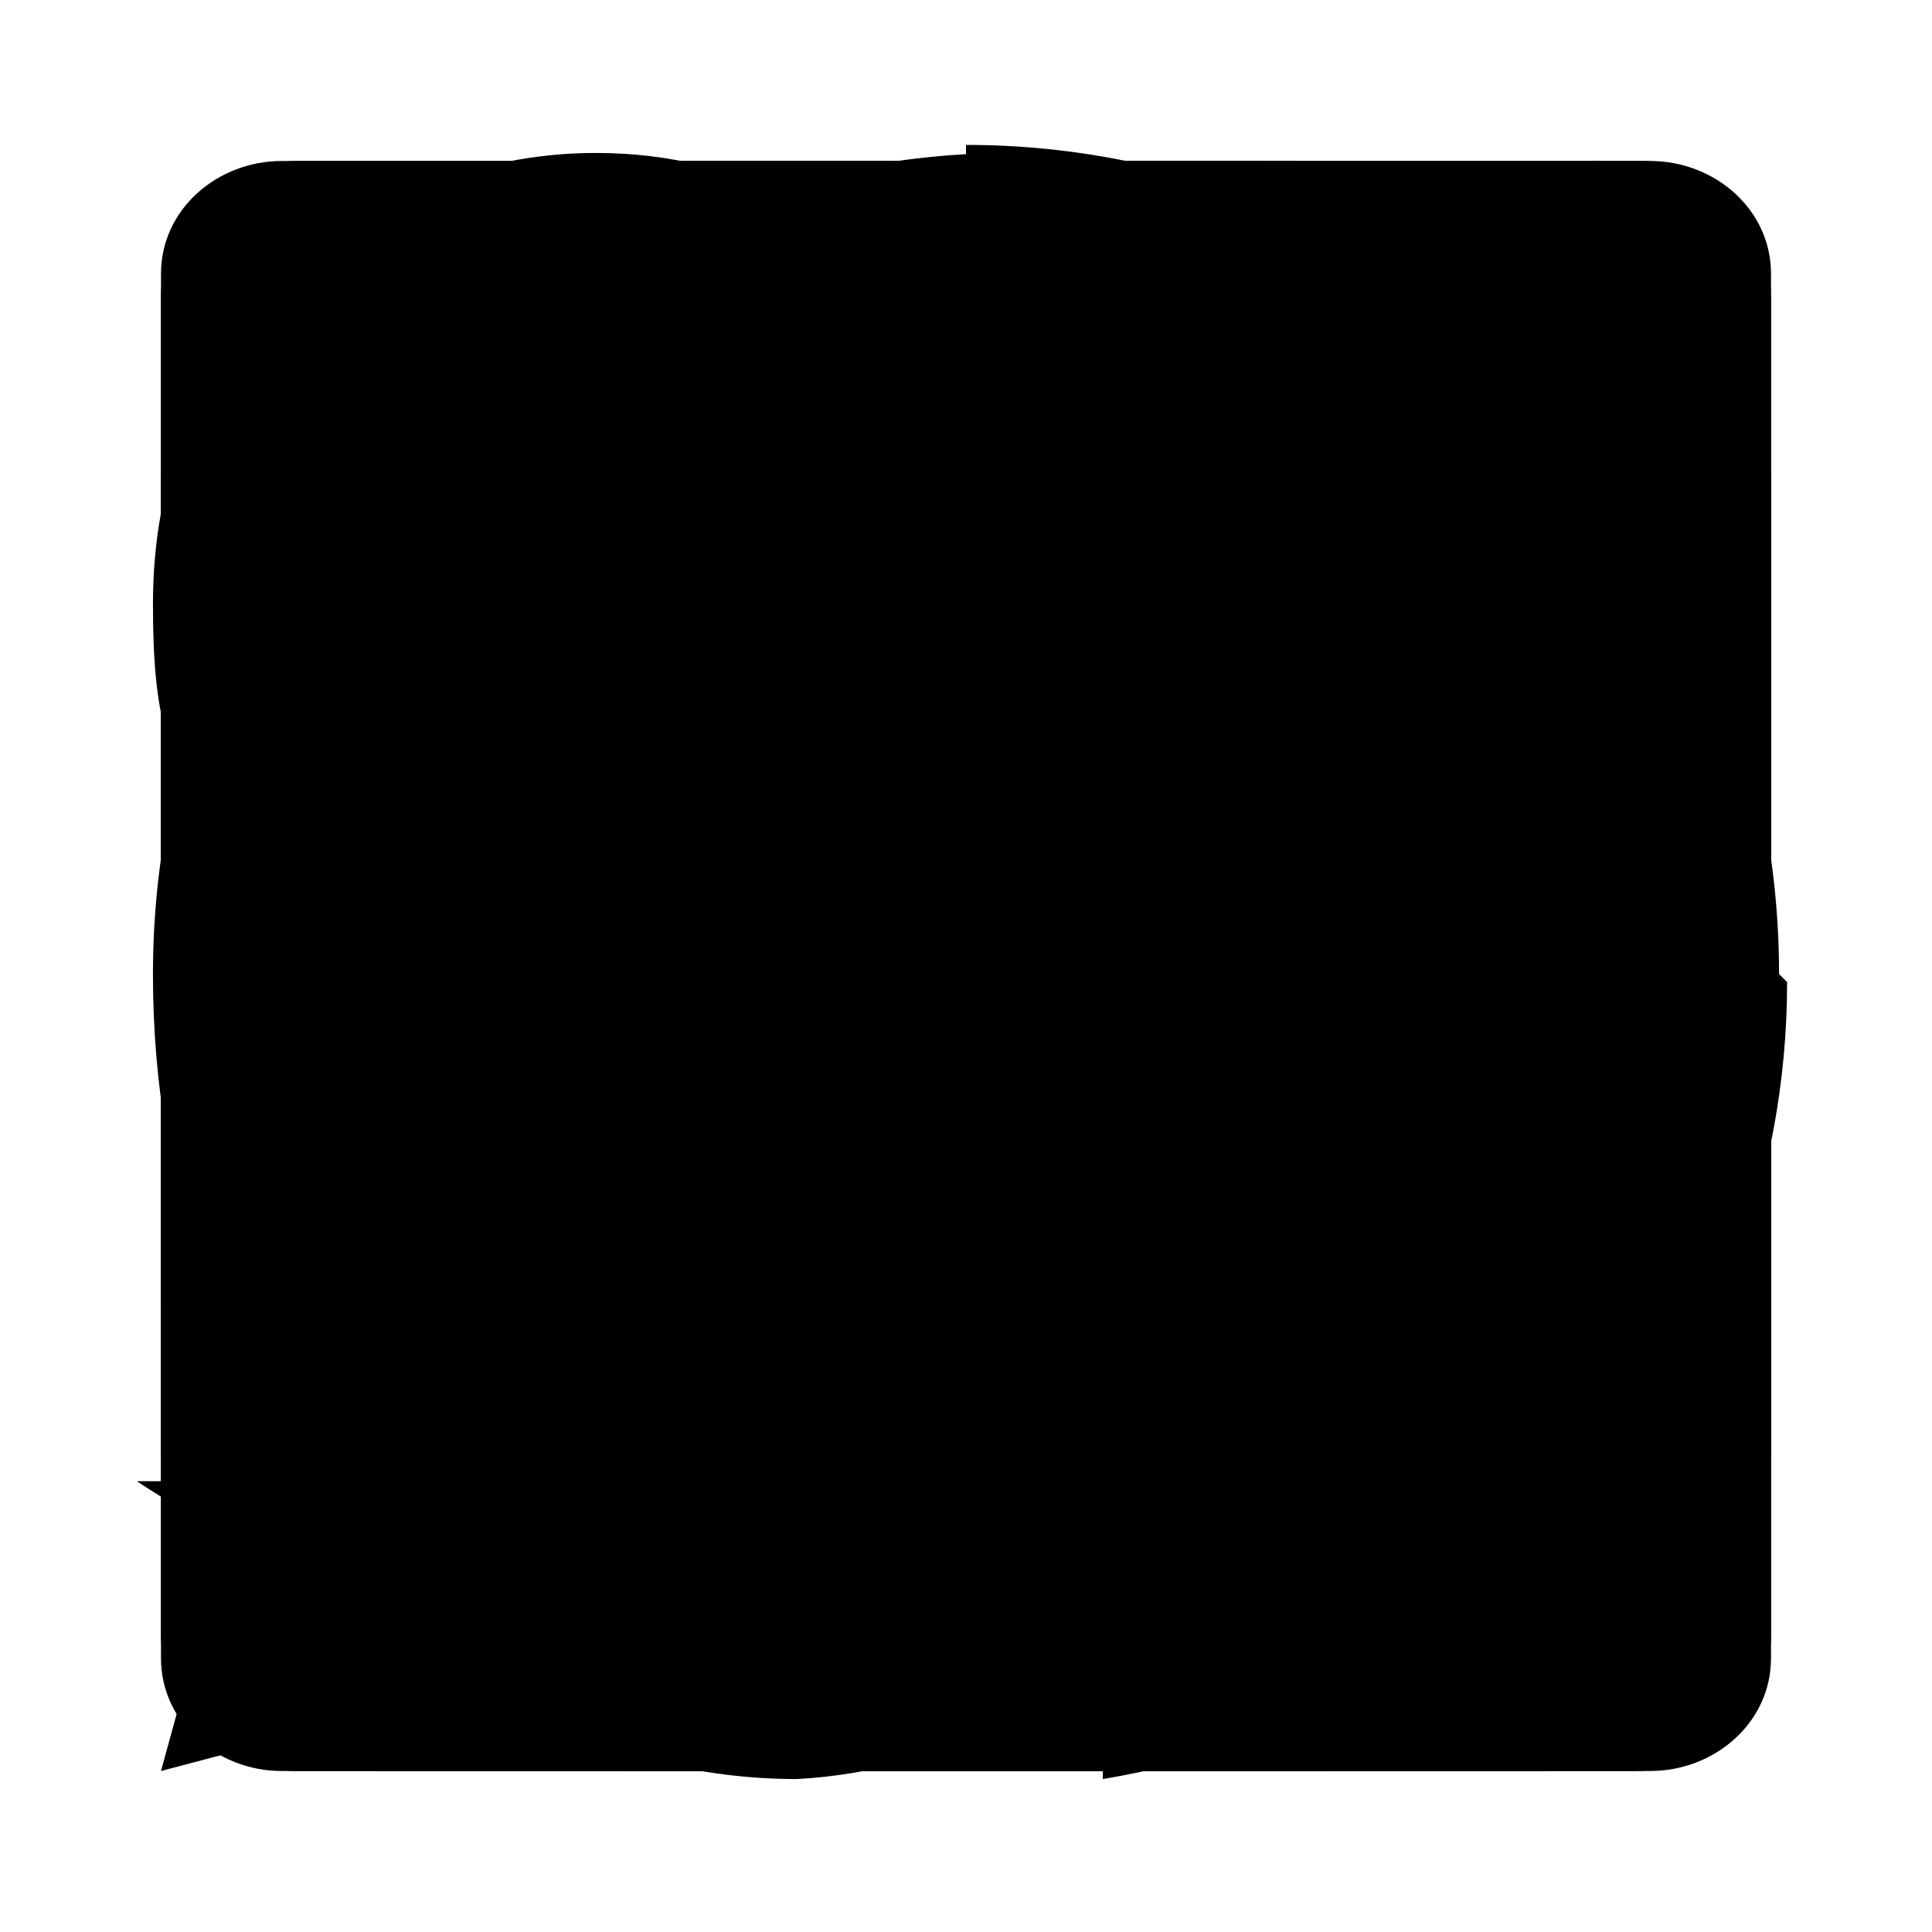
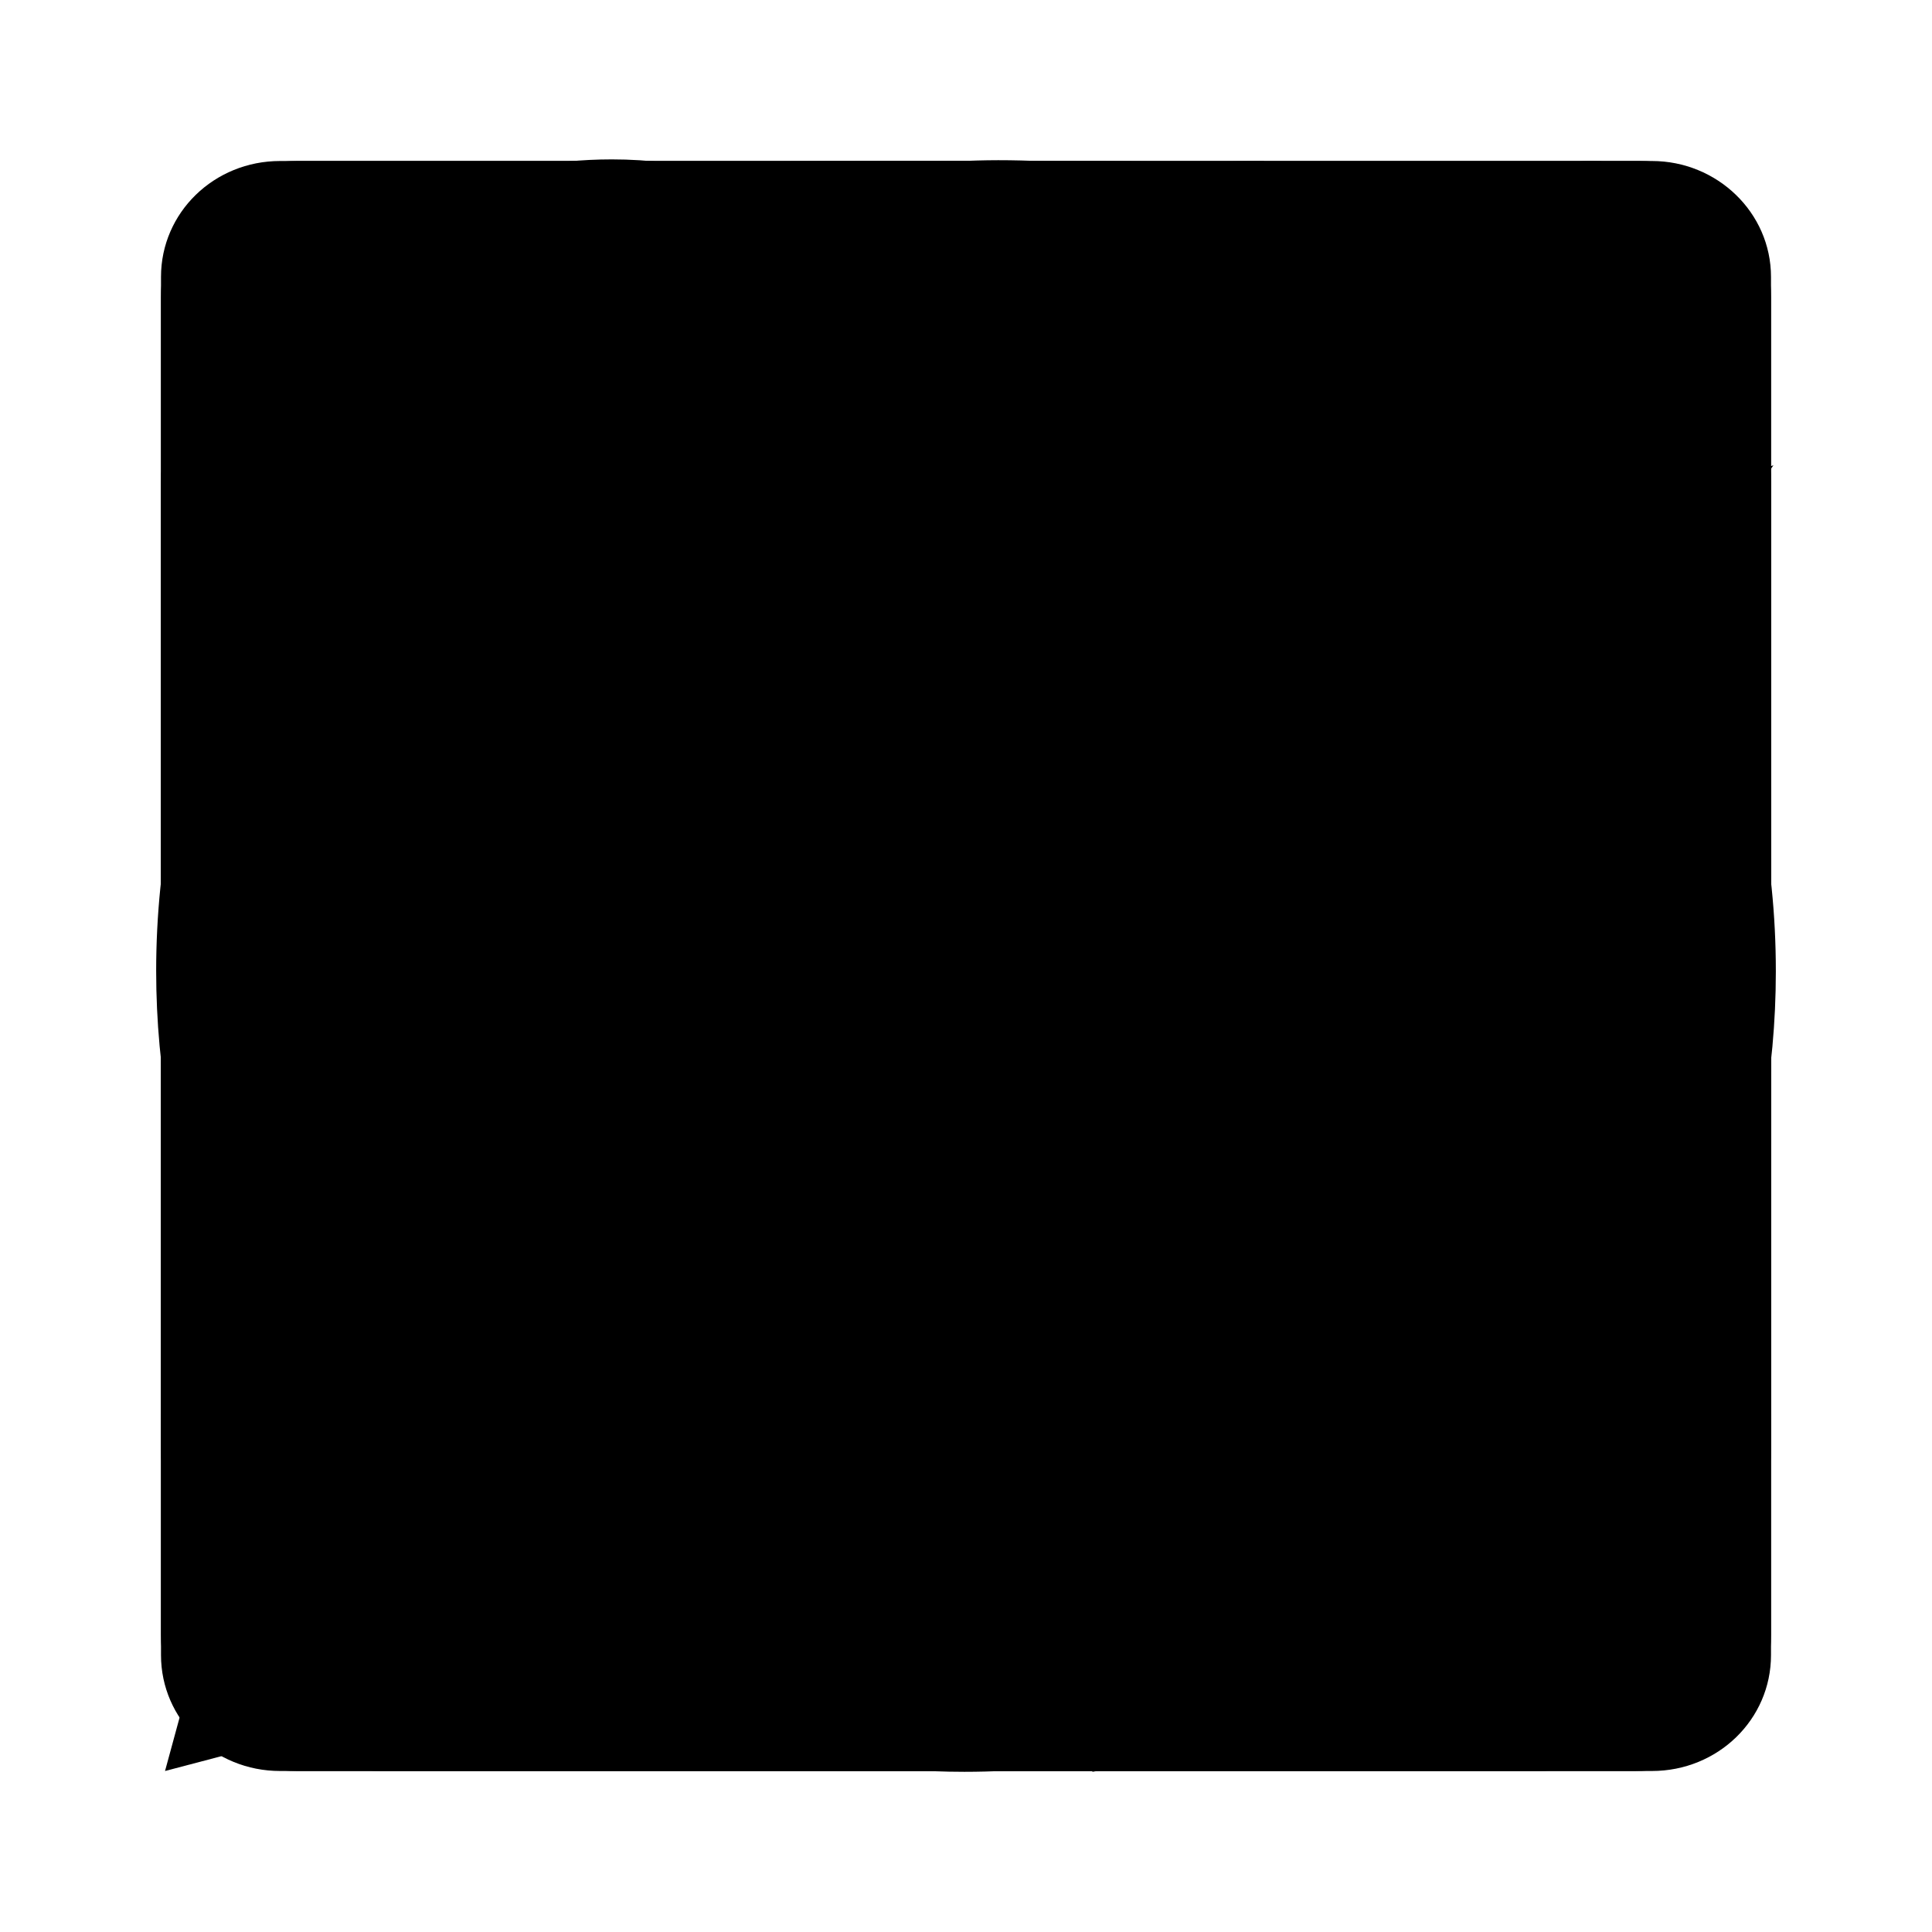
<svg xmlns="http://www.w3.org/2000/svg" id="logo" viewBox="0 0 24 24">
-   <path id="blogger" d="M20.3,22H3.7c-.9,0-1.7-.7-1.7-1.7V3.7c0-.9,.7-1.7,1.7-1.7H20.4c.9,0,1.6,.7,1.6,1.7V20.3c0,.9-.7,1.7-1.7,1.7ZM12,5.3h-2.5c-2.3,0-4.2,1.9-4.2,4.2v5c0,2.3,1.9,4.2,4.2,4.2h5c2.3,0,4.2-1.9,4.2-4.2v-3.3c0-.5-.4-.9-.9-.9h-.8c-.4,0-.8-.4-.8-.8,0-2.3-1.9-4.2-4.2-4.2h0Zm2.6,10h-5.1c-.4,0-.8-.4-.8-.8s.4-.8,.8-.8h5.1c.4,0,.8,.4,.8,.8s-.4,.8-.8,.8h0Zm-2.1-6.6c.4,0,.8,.4,.8,.8s-.4,.8-.8,.8h-3c-.4,0-.8-.4-.8-.8s.4-.8,.8-.8c0,0,3,0,3,0Z" />
-   <path id="email" d="M20,8l-8,5L4,8v-2l8,5,8-5m0-2H4c-1.1,0-2,.9-2,2v12c0,1.1,.9,2,2,2H20c1.1,0,2-.9,2-2V6c0-1.1-.9-2-2-2Z" />
-   <path id="facebook" d="M22.1,12.1c0-5.6-4.5-10.1-10.1-10.1S1.9,6.5,1.9,12.1s3.7,9.2,8.5,9.9v-7h-2.6v-2.9h2.6v-2.2c0-2.5,1.5-3.9,3.8-3.9s2.3,.2,2.3,.2v2.5h-1.3c-1.3,0-1.6,.8-1.6,1.6v1.9h2.8l-.4,2.9h-2.3v7c4.8-.8,8.5-4.9,8.5-9.9Z" />
-   <path id="linkedin" d="M19,19h-3v-4.6c0-1.1,0-2.5-1.5-2.5s-1.8,1.2-1.8,2.4v4.7h-3V9.5h2.8v1.3h0c.4-.7,1.4-1.5,2.8-1.5,3,0,3.6,2,3.6,4.5v5.2h0ZM6.4,8.2c-1,0-1.7-.8-1.7-1.7s.8-1.7,1.7-1.7,1.7,.8,1.7,1.7-.8,1.7-1.7,1.7Zm1.5,10.8h-3V9.5h3v9.5ZM20.5,2H3.5c-.8,0-1.5,.6-1.5,1.4V20.6c0,.8,.7,1.4,1.5,1.4H20.5c.8,0,1.5-.6,1.5-1.4V3.4c0-.8-.7-1.4-1.5-1.4h0Z" />
-   <path id="pinterest" d="M12,2C6.5,2,2,6.5,2,12s2.6,7.8,6.3,9.3c0-.8-.2-2,0-2.9,.2-.8,1.2-5,1.2-5,0,0-.3-.6-.3-1.5,0-1.4,.8-2.4,1.8-2.4s1.3,.6,1.3,1.4-.5,2.1-.8,3.3c-.2,1,.5,1.8,1.5,1.8,1.8,0,3.1-1.9,3.1-4.6s-1.7-4.1-4.2-4.1-4.5,2.1-4.5,4.3,.3,1.8,.7,2.3c0,0,0,.2,0,.3,0,.3-.2,1-.3,1.1,0,.2-.1,.2-.3,.1-1.2-.6-2-2.4-2-3.9,0-3.1,2.3-6,6.6-6s6.2,2.5,6.2,5.8-2.2,6.2-5.2,6.2-2-.5-2.3-1.1l-.6,2.4c-.2,.9-.8,2-1.2,2.6,.9,.3,1.9,.4,3,.4,5.5,0,10-4.5,10-10,0-5.5-4.5-10-10-10h0Z" />
-   <path id="reddit" d="M12,2C6.5,2,2,6.5,2,12s4.5,10,10,10,10-4.5,10-10S17.5,2,12,2Zm4.2,4c.6,0,1,.5,1,1,0,.6-.5,1-1.1,1-.5,0-1-.4-1-1l-2.2-.5-.7,3.1c1.5,0,2.9,.5,3.9,1.2,.3-.3,.6-.4,1-.4,.8,0,1.5,.7,1.5,1.5s-.4,1.1-.8,1.3c0,.1,0,.3,0,.4,0,2.2-2.6,4.1-5.8,4.1s-5.8-1.8-5.8-4.1,0-.3,0-.4c-.5-.2-.9-.8-.9-1.3,0-.8,.7-1.5,1.5-1.5s.7,.2,1,.4c1-.7,2.4-1.2,4-1.2l.7-3.5c0,0,0-.1,.1-.2,0,0,.1,0,.2,0l2.4,.5c.2-.4,.5-.6,.9-.6Zm-6.5,6c-.6,0-1,.5-1,1s.5,1,1,1,1-.5,1-1-.5-1-1-1h0Zm4.6,0c-.6,0-1,.5-1,1s.5,1,1,1,1-.5,1-1-.5-1-1-1Zm-4.6,3.3c0,0-.1,0-.2,0-.1,.1-.1,.3,0,.4,.7,.7,2.1,.8,2.5,.8s1.8,0,2.5-.8c.1-.1,.1-.3,0-.4-.1-.1-.3-.1-.4,0-.5,.4-1.4,.6-2.1,.6s-1.6-.2-2.1-.6c0,0-.1,0-.2,0h0Z" />
-   <path id="skype" d="M12.1,17.7c-3.4,0-4.9-1.6-4.9-2.9s.5-1.1,1.1-1.1c1.4,0,1.1,2.1,3.7,2.1s2.1-.7,2.1-1.5-.2-1-1.1-1.2l-3-.7c-2.4-.6-2.8-1.9-2.8-3.1,0-2.5,2.4-3.5,4.6-3.5s4.5,1.1,4.5,2.7-.6,1-1.2,1c-1.2,0-1-1.7-3.5-1.7s-1.9,.6-1.9,1.3,1,1,1.8,1.2l2.2,.5c2.4,.5,3,2,3,3.3,0,2.1-1.6,3.6-4.8,3.6m9.2-4.1h0c0,.1,0,0,0,0,0,0,0,0,0,0,.1-.6,.2-1.1,.2-1.7,0-1.3-.3-2.5-.7-3.7-.5-1.1-1.2-2.1-2-3-.9-.9-1.9-1.5-3-2-1.1-.5-2.3-.8-3.6-.8s-1.2,0-1.8,.2h0c0,0-.2,0-.2,0h0c-.8-.5-1.7-.7-2.6-.7-1.5,0-2.9,.6-3.9,1.6-1.1,1.1-1.6,2.5-1.6,4s.2,1.9,.7,2.7h0c0-.1,0,0,0,0h0c0,.4-.1,1-.1,1.5,0,1.3,.3,2.5,.7,3.7,.5,1.1,1.1,2.1,2,3,.9,.9,1.9,1.5,3,2,1.2,.5,2.4,.7,3.7,.7s1.1,0,1.6-.1h0c0,0,.2,0,.2,0h-.1c.8,.5,1.8,.8,2.7,.8,1.5,0,2.9-.6,3.9-1.6,1-1,1.6-2.5,1.6-4s-.2-1.9-.7-2.7" />
-   <path id="telegram" d="M12,2c-5.5,0-10,4.5-10,10,0,5.5,4.5,10,10,10s10-4.5,10-10S17.5,2,12,2c0,0,0,0,0,0Zm4.1,6c0,0,.3,0,.4,.1,0,0,.1,.2,.1,.3,0,0,0,.3,0,.4-.2,1.6-.8,5.4-1.1,7.2-.1,.7-.4,1-.7,1-.6,0-1-.4-1.6-.8-.9-.6-1.4-.9-2.2-1.5-1-.6-.3-1,.2-1.6,.1-.2,2.7-2.5,2.8-2.7,0,0,0-.1,0-.2s-.1,0-.2,0c0,0-1.5,.9-4.2,2.8-.4,.3-.8,.4-1.1,.4-.4,0-1-.2-1.6-.4-.6-.2-1.1-.3-1.1-.7,0-.2,.3-.4,.7-.6,2.9-1.3,4.9-2.1,5.8-2.5,2.8-1.2,3.4-1.4,3.7-1.4Z" />
-   <path id="twitter" d="M22,5.8c-.7,.3-1.5,.6-2.4,.7,.8-.5,1.5-1.3,1.8-2.3-.8,.5-1.7,.8-2.6,1-.8-.8-1.8-1.3-3-1.3-2.2,0-4.1,1.8-4.1,4.1s0,.6,.1,.9c-3.4-.2-6.4-1.8-8.5-4.3-.4,.6-.6,1.3-.6,2.1,0,1.4,.7,2.7,1.8,3.4-.7,0-1.3-.2-1.9-.5h0c0,2,1.4,3.7,3.3,4.1-.3,0-.7,.1-1.1,.1s-.5,0-.8,0c.5,1.6,2,2.8,3.8,2.8-1.4,1.1-3.2,1.8-5.1,1.8s-.7,0-1,0c1.8,1.2,4,1.8,6.3,1.8,7.5,0,11.7-6.3,11.7-11.7s0-.4,0-.5c.8-.6,1.5-1.3,2-2.1Z" />
-   <path id="whatsapp" d="M12,2C6.6,2,2.1,6.4,2.1,11.9s.5,3.4,1.3,5l-1.4,5.1,5.3-1.4c1.4,.8,3.1,1.2,4.7,1.2,5.5,0,9.9-4.5,9.9-9.9s-1-5.1-2.9-7c-1.9-1.9-4.4-2.9-7-2.9m0,1.7c2.2,0,4.3,.9,5.8,2.4,1.5,1.6,2.4,3.6,2.4,5.8,0,4.5-3.7,8.2-8.2,8.2s-2.9-.4-4.2-1.1l-.3-.2-3.1,.8,.8-3-.2-.3c-.8-1.3-1.3-2.8-1.3-4.4,0-4.5,3.7-8.2,8.3-8.2m-3.5,3.7c-.2,0-.4,0-.7,.3-.2,.2-.9,.9-.9,2.1s.9,2.4,1,2.6c.1,.2,1.8,2.7,4.2,3.7,.6,.3,1.1,.4,1.4,.5,.6,.2,1.1,.2,1.6,0,.5,0,1.5-.6,1.7-1.2,.2-.6,.2-1.1,.2-1.2,0-.1-.2-.2-.5-.3-.2-.1-1.5-.7-1.7-.8-.2,0-.4-.1-.6,.1-.2,.2-.6,.8-.8,1-.1,.2-.3,.2-.5,0s-1.1-.4-2-1.2c-.7-.7-1.2-1.5-1.4-1.7-.1-.2,0-.4,.1-.5,.1-.1,.3-.3,.4-.4,.1-.1,.2-.2,.2-.4,0-.2,0-.3,0-.4,0-.1-.6-1.3-.8-1.8-.2-.5-.4-.4-.6-.4-.1,0-.3,0-.5,0Z" />
-   <path id="android" d="M16.6,14.8c-.5,0-.8-.4-.8-.8s.4-.8,.8-.8h0c.5,0,.8,.4,.8,.8s-.4,.8-.8,.8m-9.2,0c-.5,0-.8-.4-.8-.8s.4-.8,.8-.8h0c.5,0,.8,.4,.8,.8s-.4,.8-.8,.8m9.5-5l1.7-2.9c0-.2,0-.4-.1-.5-.2,0-.4,0-.5,.1l-1.7,2.9c-1.3-.6-2.8-.9-4.3-.9-1.5,0-3,.3-4.3,.9l-1.7-2.9c0-.2-.3-.2-.5-.1-.2,0-.2,.3-.1,.5l1.7,2.9c-2.8,1.6-4.8,4.4-5.1,7.9H22c-.3-3.4-2.2-6.3-5.1-7.9h0Z" />
-   <path id="youtube" d="M21.6,7.2c-.2-.9-.9-1.5-1.8-1.8-1.6-.4-7.8-.4-7.8-.4,0,0-6.3,0-7.8,.4-.9,.2-1.5,.9-1.8,1.8-.4,1.6-.4,4.8-.4,4.8,0,0,0,3.3,.4,4.8,.2,.9,.9,1.5,1.8,1.8,1.6,.4,7.8,.4,7.8,.4,0,0,6.3,0,7.8-.4,.9-.2,1.5-.9,1.8-1.8,.4-1.6,.4-4.8,.4-4.8,0,0,0-3.3-.4-4.8Zm-11.6,7.8v-5.9l5.2,3-5.2,3Z" />
-   <path id="tiktok" d="M12.4,2c1.1,0,2.2,0,3.3,0,0,1.3,.5,2.6,1.5,3.5,.9,.9,2.2,1.3,3.5,1.5v3.4c-1.2,0-2.4-.3-3.5-.8-.5-.2-.9-.5-1.3-.8,0,2.4,0,4.9,0,7.3,0,1.2-.4,2.3-1.1,3.3-1.1,1.6-3,2.6-4.9,2.7-1.2,0-2.4-.3-3.4-.9-1.7-1-2.9-2.8-3-4.8,0-.4,0-.8,0-1.2,.1-1.6,.9-3.1,2.1-4.1,1.4-1.2,3.3-1.8,5.1-1.4,0,1.2,0,2.5,0,3.7-.8-.3-1.8-.2-2.5,.3-.5,.3-.9,.9-1.1,1.5-.2,.4-.1,.9-.1,1.3,.2,1.4,1.5,2.5,2.9,2.4,.9,0,1.8-.5,2.3-1.3,.2-.3,.3-.6,.3-.9,0-1.5,0-3,0-4.5,0-3.4,0-6.7,0-10.1Z" />
-   <path id="github" d="M12,2.2C6.5,2.2,2,6.7,2,12.2s2.9,8.2,6.8,9.5c.5,0,.7-.2,.7-.5s0-.9,0-1.7c-2.8,.6-3.4-1.3-3.4-1.3-.5-1.2-1.1-1.5-1.1-1.5-.9-.6,0-.6,0-.6,1,0,1.5,1,1.5,1,.9,1.5,2.3,1.1,2.9,.8,0-.6,.3-1.1,.6-1.3-2.2-.2-4.6-1.1-4.6-4.9s.4-2,1-2.7c-.1-.3-.4-1.3,0-2.6,0,0,.8-.3,2.7,1,.8-.2,1.7-.3,2.5-.3,.8,0,1.7,.1,2.5,.3,1.9-1.3,2.7-1,2.7-1,.5,1.4,.2,2.4,.1,2.6,.6,.7,1,1.6,1,2.7,0,3.8-2.3,4.7-4.6,4.9,.4,.3,.7,.9,.7,1.8,0,1.3,0,2.4,0,2.7s.2,.6,.7,.5c4-1.3,6.9-5.1,6.9-9.5S17.5,2.2,12,2.2" />
-   <path id="gumroad" d="M15.2,14.6c.5,0,.8,.4,.8,.8,0,.5-.4,.8-.8,.8,0,0,0,0,0,0-.5,0-.8-.4-.8-.8s.4-.8,.8-.8h0ZM19.8,2.9c.5,0,.8,.4,.8,.8s-.4,.8-.8,.8c-.5,0-.8-.4-.8-.8,0-.5,.4-.8,.8-.8h0Zm-15,1.7h13.4c.3,.6,.9,1,1.6,1,1,0,1.8-.8,1.8-1.8,0-1-.8-1.8-1.8-1.8-.7,0-1.4,.5-1.6,1.1H4.8c-1.3,0-2.3,1-2.3,2.2v14.3c0,1.3,1.1,2.4,2.3,2.4h14.3c1.3,0,2.3-1.1,2.3-2.4V11.2c0-1.3-1-2.3-2.3-2.3H10.6c-1.3,0-2.4,1.1-2.4,2.3v2.7c0,1.2,1.1,2.2,2.4,2.2h3c.3,.7,.9,1.1,1.6,1.1,1,0,1.8-.8,1.8-1.8s-.8-1.8-1.8-1.8c-.7,0-1.3,.4-1.6,1h-3c-.4,0-.9-.3-.9-.8v-2.7c0-.4,.4-.8,.9-.8h8.5c.4,0,.8,.4,.8,.8v8.5c0,.5-.4,.9-.8,.9H4.8c-.4,0-.8-.4-.8-.9V5.3c0-.4,.4-.8,.8-.8" />
-   <path id="instagram" d="M12,2c-2.7,0-3.1,0-4.1,0-1.1,0-1.8,.2-2.4,.5-.7,.3-1.2,.6-1.8,1.2-.6,.6-.9,1.1-1.2,1.8-.2,.6-.4,1.4-.5,2.4,0,1.1,0,1.4,0,4.1s0,3.1,0,4.1c0,1.1,.2,1.8,.5,2.4,.3,.7,.6,1.2,1.2,1.8,.6,.6,1.1,.9,1.8,1.2,.6,.2,1.4,.4,2.4,.5,1.1,0,1.4,0,4.1,0s3.1,0,4.1,0c1.1,0,1.8-.2,2.4-.5,.7-.3,1.2-.6,1.8-1.2,.6-.6,.9-1.1,1.2-1.8,.2-.6,.4-1.4,.5-2.4,0-1.1,0-1.4,0-4.1s0-3.1,0-4.1c0-1.1-.2-1.8-.5-2.4-.3-.7-.6-1.2-1.2-1.8-.6-.6-1.1-.9-1.8-1.2-.6-.2-1.4-.4-2.4-.5-1.1,0-1.4,0-4.1,0Zm0,1.8c2.7,0,3,0,4,0,1,0,1.5,.2,1.9,.3,.5,.2,.8,.4,1.2,.7,.3,.4,.6,.7,.7,1.2,.1,.4,.3,.9,.3,1.9,0,1.1,0,1.4,0,4s0,3,0,4c0,1-.2,1.5-.4,1.9-.2,.5-.4,.8-.7,1.2-.3,.3-.7,.6-1.1,.7-.4,.1-.9,.3-1.9,.3-1.1,0-1.4,0-4,0s-3,0-4,0c-1,0-1.5-.2-1.9-.4-.5-.2-.8-.4-1.1-.7-.4-.3-.6-.7-.7-1.1-.1-.4-.3-.9-.4-1.9,0-1.1,0-1.4,0-4s0-3,0-4.1c0-1,.2-1.5,.4-1.9,.2-.5,.4-.8,.8-1.2s.7-.6,1.1-.7c.4-.1,.9-.3,1.9-.4,1.1,0,1.4,0,4,0,0,0,0,0,0,0Zm0,3.1c-2.8,0-5.1,2.3-5.1,5.1s2.3,5.1,5.1,5.1,5.1-2.3,5.1-5.1-2.3-5.1-5.1-5.1Zm0,8.5c-1.8,0-3.3-1.5-3.3-3.3s1.5-3.3,3.3-3.3,3.3,1.5,3.3,3.3-1.5,3.3-3.3,3.3Zm6.5-8.7c0,.7-.5,1.2-1.2,1.2s-1.2-.5-1.2-1.2,.5-1.2,1.2-1.2c.7,0,1.2,.5,1.2,1.2Z" />
-   <path id="google" d="M12.4,11.1v2.7h6.5c-.2,1.5-.7,2.7-1.5,3.4-1,1-2.4,2-5,2-4,0-7.2-3.2-7.2-7.3s3.1-7.3,7.2-7.3,3.8,.9,4.9,2l1.9-1.9c-1.6-1.6-3.8-2.8-6.8-2.8C6.9,2,2.3,6.5,2.3,12s4.6,10,10.1,10,5.2-1,7-2.8c1.8-1.8,2.4-4.3,2.4-6.4s0-1.2-.1-1.7H12.4Z" />
+   <path id="blogger" d="M20.31,22H3.69c-.94,0-1.69-.75-1.69-1.69V3.69c0-.94,.75-1.69,1.69-1.69H20.37c.88,0,1.63,.75,1.63,1.69V20.31c0,.94-.75,1.69-1.69,1.69ZM12,5.31h-2.5c-2.31,0-4.19,1.88-4.19,4.19v5c0,2.31,1.88,4.19,4.19,4.19h5c2.31,0,4.19-1.88,4.19-4.19v-3.31c0-.5-.38-.88-.87-.88h-.81c-.44,0-.81-.37-.81-.81,0-2.31-1.88-4.19-4.19-4.19h0Zm2.56,10h-5.06c-.44,0-.81-.37-.81-.81s.37-.81,.81-.81h5.06c.44,0,.81,.37,.81,.81s-.37,.81-.81,.81h0Zm-2.13-6.63c.44,0,.81,.37,.81,.81s-.37,.81-.81,.81h-3c-.44,0-.81-.37-.81-.81s.37-.81,.81-.81c0,0,3,0,3,0Z" />
+   <path id="email" d="M20,8l-8,5L4,8v-2l8,5,8-5m0-2H4c-1.11,0-2,.89-2,2v12c0,1.1,.9,2,2,2H20c1.1,0,2-.9,2-2V6c0-1.11-.9-2-2-2Z" />
+   <path id="facebook" d="M22.06,12.06c0-5.56-4.5-10.06-10.06-10.06S1.94,6.5,1.94,12.06c0,5.02,3.68,9.18,8.49,9.94v-7.03h-2.55v-2.91h2.55v-2.22c0-2.52,1.5-3.91,3.8-3.91,1.1,0,2.25,.2,2.25,.2v2.48h-1.27c-1.25,0-1.64,.78-1.64,1.57v1.89h2.79l-.45,2.91h-2.34v7.03c4.81-.76,8.49-4.92,8.49-9.94Z" />
+   <path id="linkedin" d="M19.04,19.04h-2.96v-4.64c0-1.11-.02-2.53-1.54-2.53s-1.78,1.2-1.78,2.45v4.72h-2.96V9.5h2.84v1.3h.04c.4-.75,1.36-1.54,2.81-1.54,3,0,3.56,1.97,3.56,4.55v5.24h0ZM6.45,8.19c-.95,0-1.72-.77-1.72-1.72s.77-1.72,1.72-1.72,1.72,.77,1.72,1.72-.77,1.72-1.72,1.72Zm1.49,10.85h-2.97V9.5h2.97v9.54ZM20.52,2H3.48c-.82,0-1.48,.64-1.48,1.44V20.56c0,.8,.66,1.44,1.48,1.44H20.52c.82,0,1.48-.64,1.48-1.44V3.44c0-.8-.67-1.44-1.48-1.44h0Z" />
+   <path id="pinterest" d="M12.01,2C6.5,2,2.02,6.47,2.02,11.99c0,4.23,2.63,7.85,6.35,9.3-.09-.79-.17-2,.03-2.87,.18-.78,1.17-4.96,1.17-4.96,0,0-.3-.6-.3-1.48,0-1.39,.81-2.43,1.81-2.43,.85,0,1.26,.64,1.26,1.41,0,.86-.54,2.14-.83,3.33-.24,.99,.5,1.8,1.48,1.8,1.77,0,3.14-1.87,3.14-4.57,0-2.38-1.72-4.06-4.17-4.06-2.84,0-4.51,2.13-4.51,4.33,0,.86,.33,1.79,.74,2.28,.08,.1,.09,.19,.07,.29-.08,.31-.24,1-.28,1.14-.04,.19-.14,.23-.33,.14-1.25-.57-2.03-2.4-2.03-3.87,0-3.15,2.29-6.04,6.6-6.04,3.46,0,6.16,2.47,6.16,5.77s-2.17,6.22-5.19,6.22c-1.01,0-1.96-.52-2.3-1.15l-.62,2.37c-.22,.87-.84,1.96-1.25,2.62,.94,.29,1.92,.45,2.96,.45,5.51,0,9.99-4.47,9.99-9.99,0-5.52-4.48-9.99-9.99-9.99l.03-.02Z" />
+   <path id="reddit" d="M12,2C6.48,2,2,6.48,2,12s4.48,10,10,10,10-4.48,10-10S17.52,2,12,2Zm4.18,3.95c.57,0,1.04,.47,1.04,1.04,0,.58-.48,1.04-1.05,1.03-.55,0-1-.44-1.03-.98l-2.16-.46-.67,3.12c1.52,.06,2.9,.53,3.89,1.24,.26-.26,.61-.41,1.01-.41,.81,0,1.46,.66,1.46,1.46,0,.6-.36,1.11-.84,1.35,.02,.14,.04,.29,.03,.43,0,2.25-2.61,4.06-5.84,4.06s-5.84-1.81-5.84-4.06c0-.15,.01-.31,.04-.45-.53-.23-.87-.76-.87-1.33,0-.81,.66-1.46,1.46-1.46,.39,0,.75,.16,1.01,.41,1.01-.74,2.4-1.19,3.95-1.24l.74-3.49c.02-.07,.06-.13,.12-.16,.06-.03,.13-.05,.2-.03l2.42,.51c.17-.36,.53-.59,.92-.58Zm-6.47,6.05c-.57,0-1.04,.47-1.04,1.04s.47,1.04,1.04,1.04,1.04-.47,1.04-1.04-.47-1.04-1.04-1.04h0Zm4.58,0c-.57,0-1.04,.47-1.04,1.04s.47,1.04,1.04,1.04,1.04-.47,1.04-1.04-.47-1.04-1.04-1.04Zm-4.55,3.32c-.07,0-.14,.03-.19,.08-.11,.11-.11,.28,0,.39,.7,.7,2.07,.76,2.47,.76s1.75-.05,2.47-.76c.1-.11,.11-.27,.02-.39-.11-.11-.28-.11-.39,0-.46,.44-1.4,.61-2.09,.61s-1.65-.16-2.09-.61c-.05-.05-.12-.08-.19-.08h0Z" />
+   <path id="skype" d="M12.06,17.73c-3.35,0-4.85-1.65-4.85-2.89,0-.64,.47-1.08,1.11-1.08,1.44,0,1.06,2.06,3.74,2.06,1.37,0,2.13-.75,2.13-1.51,0-.46-.22-.97-1.13-1.19l-2.98-.75c-2.4-.6-2.84-1.91-2.84-3.13,0-2.54,2.38-3.49,4.62-3.49,2.06,0,4.49,1.14,4.49,2.67,0,.65-.57,1.03-1.21,1.03-1.22,0-1-1.7-3.47-1.7-1.22,0-1.91,.55-1.91,1.35s.96,1.05,1.8,1.24l2.2,.49c2.41,.54,3.02,1.95,3.02,3.29,0,2.06-1.59,3.6-4.77,3.6m9.24-4.07l-.02,.11-.04-.2s.04,.06,.05,.1c.1-.56,.15-1.14,.15-1.71,0-1.27-.25-2.51-.75-3.68-.47-1.12-1.16-2.14-2.02-3-.87-.86-1.87-1.55-3-2.02-1.1-.53-2.33-.78-3.61-.78-.6,0-1.2,.06-1.79,.17l.1,.05-.2-.03,.1-.02c-.8-.43-1.7-.66-2.62-.66-1.49,0-2.89,.58-3.95,1.64-1.05,1.06-1.64,2.46-1.64,3.96,0,.95,.24,1.89,.7,2.71l.02-.1,.03,.2-.05-.1c-.1,.54-.14,1.08-.14,1.63,0,1.27,.25,2.51,.74,3.68,.47,1.13,1.15,2.15,2.02,3.01,.86,.87,1.87,1.55,3,2.03,1.16,.5,2.4,.75,3.67,.75,.55,0,1.11-.05,1.65-.15l-.1-.05,.2,.04-.11,.03c.83,.47,1.77,.73,2.75,.73,1.49,0,2.88-.58,3.94-1.64,1.05-1.05,1.63-2.46,1.63-3.96,0-.95-.25-1.89-.71-2.72" />
+   <path id="telegram" d="M11.95,2c-5.5,.03-9.95,4.5-9.95,10,0,5.52,4.48,10,10,10s10-4.48,10-10S17.52,2,12,2c-.02,0-.03,0-.05,0Zm4.13,6.02c.08,0,.27,.02,.39,.12,.08,.07,.13,.17,.14,.27,.01,.08,.03,.25,.02,.39-.15,1.58-.8,5.42-1.13,7.19-.14,.75-.42,1-.68,1.02-.58,.05-1.02-.38-1.58-.75-.88-.58-1.38-.94-2.23-1.5-.99-.65-.35-1.01,.22-1.59,.15-.15,2.71-2.48,2.76-2.69,0-.03,.01-.12-.05-.18s-.14-.03-.21-.02c-.09,.02-1.49,.95-4.22,2.79-.4,.27-.76,.41-1.08,.4-.36,0-1.04-.2-1.55-.37-.63-.2-1.12-.31-1.08-.66,.02-.18,.27-.36,.74-.55,2.91-1.27,4.86-2.11,5.83-2.51,2.78-1.15,3.35-1.36,3.73-1.36Z" />
+   <path id="twitter" d="M22,5.79c-.74,.33-1.53,.55-2.35,.66,.84-.51,1.49-1.31,1.8-2.28-.79,.48-1.67,.81-2.6,1-.76-.82-1.82-1.3-3.02-1.3-2.25,0-4.08,1.84-4.08,4.1,0,.33,.04,.64,.11,.94-3.4-.17-6.43-1.81-8.45-4.28-.35,.6-.55,1.31-.55,2.06,0,1.42,.72,2.69,1.83,3.4-.68,0-1.31-.19-1.86-.48v.03c0,1.99,1.41,3.65,3.29,4.02-.34,.1-.71,.14-1.08,.14-.26,0-.52-.03-.76-.08,.52,1.62,2.02,2.82,3.82,2.85-1.4,1.11-3.16,1.76-5.1,1.76-.33,0-.65-.02-.98-.06,1.82,1.17,3.98,1.85,6.29,1.85,7.53,0,11.67-6.25,11.67-11.67,0-.18,0-.35,0-.54,.8-.57,1.49-1.3,2.05-2.13Z" />
+   <path id="whatsapp" d="M12.04,2C6.58,2,2.13,6.45,2.13,11.91c0,1.75,.46,3.45,1.32,4.95l-1.4,5.14,5.25-1.38c1.45,.79,3.08,1.21,4.74,1.21,5.46,0,9.91-4.45,9.91-9.91,0-2.65-1.03-5.14-2.9-7.01-1.87-1.88-4.36-2.91-7.01-2.91m.01,1.67c2.2,0,4.26,.86,5.82,2.42,1.55,1.56,2.41,3.63,2.41,5.83,0,4.54-3.7,8.23-8.24,8.23-1.48,0-2.93-.39-4.19-1.15l-.3-.17-3.12,.82,.83-3.04-.2-.32c-.82-1.29-1.26-2.82-1.26-4.38,0-4.54,3.7-8.24,8.25-8.24m-3.52,3.66c-.16,0-.43,.06-.66,.31-.22,.25-.87,.86-.87,2.07s.89,2.39,1,2.56c.14,.17,1.76,2.67,4.25,3.73,.59,.27,1.05,.42,1.41,.53,.59,.19,1.13,.16,1.56,.1,.48-.07,1.46-.6,1.67-1.18,.21-.58,.21-1.07,.15-1.18-.07-.1-.23-.16-.48-.27-.25-.14-1.47-.74-1.69-.82-.23-.08-.37-.12-.56,.12-.16,.25-.64,.81-.78,.97-.15,.17-.29,.19-.53,.07-.26-.13-1.06-.39-2-1.23-.74-.66-1.23-1.47-1.38-1.72-.12-.24-.01-.39,.11-.5,.11-.11,.27-.29,.37-.44,.13-.14,.17-.25,.25-.41,.08-.17,.04-.31-.02-.43-.06-.11-.56-1.35-.77-1.84-.2-.48-.4-.42-.56-.43-.14,0-.3-.01-.47-.01Z" />
+   <path id="android" d="M16.61,14.78c-.46,0-.84-.37-.84-.83s.38-.82,.84-.82h0c.46,0,.84,.36,.84,.82s-.38,.83-.84,.83m-9.2,0c-.46,0-.84-.37-.84-.83s.38-.82,.84-.82h0c.46,0,.83,.36,.83,.82s-.37,.83-.83,.83m9.5-5.01l1.67-2.88c.09-.17,.03-.38-.13-.47-.17-.1-.38-.04-.45,.13l-1.71,2.91c-1.34-.61-2.79-.93-4.29-.92-1.53,0-3,.33-4.27,.91l-1.69-2.91c-.09-.17-.3-.23-.47-.13-.17,.09-.22,.3-.13,.47l1.66,2.88c-2.85,1.56-4.81,4.45-5.1,7.87H22c-.28-3.41-2.23-6.3-5.09-7.86h0Z" />
+   <path id="youtube" d="M21.58,7.16c-.23-.87-.9-1.54-1.77-1.78-1.56-.42-7.81-.42-7.81-.42,0,0-6.25,0-7.81,.42-.86,.24-1.54,.91-1.77,1.78-.42,1.57-.42,4.85-.42,4.85,0,0,0,3.28,.42,4.84,.23,.87,.9,1.54,1.77,1.78,1.56,.42,7.81,.42,7.81,.42,0,0,6.25,0,7.81-.42,.86-.24,1.54-.91,1.77-1.78,.42-1.57,.42-4.84,.42-4.84,0,0,0-3.28-.42-4.85Zm-11.63,7.82v-5.95l5.23,2.97-5.23,2.97Z" />
+   <path id="tiktok" d="M12.44,2.02c1.09-.02,2.17,0,3.26-.02,.07,1.27,.52,2.57,1.46,3.47,.93,.92,2.25,1.35,3.53,1.49v3.36c-1.2-.04-2.41-.29-3.5-.81-.47-.22-.92-.49-1.35-.77,0,2.43,0,4.87-.02,7.29-.07,1.17-.45,2.32-1.12,3.28-1.09,1.6-2.98,2.64-4.92,2.67-1.19,.07-2.38-.26-3.4-.86-1.68-.99-2.87-2.81-3.04-4.76-.02-.42-.02-.83,0-1.24,.15-1.58,.93-3.1,2.15-4.13,1.38-1.2,3.32-1.77,5.12-1.43,.02,1.23-.03,2.47-.03,3.7-.82-.27-1.79-.19-2.52,.31-.52,.34-.92,.87-1.13,1.46-.17,.42-.12,.89-.12,1.34,.2,1.37,1.52,2.52,2.92,2.39,.93,0,1.82-.55,2.31-1.34,.16-.27,.33-.56,.34-.88,.08-1.49,.05-2.97,.06-4.47,0-3.36,0-6.71,.02-10.06Z" />
+   <path id="github" d="M12,2.25C6.47,2.25,2,6.73,2,12.25c0,4.42,2.86,8.17,6.84,9.49,.5,.09,.68-.21,.68-.48,0-.24,0-.87-.01-1.7-2.78,.6-3.37-1.34-3.37-1.34-.45-1.15-1.11-1.46-1.11-1.46-.91-.62,.07-.61,.07-.61,1,.07,1.53,1.03,1.53,1.03,.89,1.53,2.34,1.09,2.91,.83,.09-.65,.35-1.09,.63-1.34-2.22-.25-4.56-1.11-4.56-4.94,0-1.09,.39-1.98,1.03-2.68-.11-.25-.45-1.27,.09-2.65,0,0,.84-.27,2.75,1.03,.8-.22,1.65-.33,2.5-.34,.85,0,1.7,.12,2.5,.34,1.9-1.29,2.74-1.03,2.74-1.03,.54,1.38,.2,2.39,.1,2.65,.64,.7,1.02,1.59,1.02,2.68,0,3.84-2.34,4.69-4.56,4.93,.35,.3,.68,.91,.68,1.85,0,1.34-.01,2.41-.01,2.74,0,.26,.18,.58,.69,.47,4-1.31,6.86-5.06,6.86-9.47,0-5.52-4.48-10-10-10" />
+   <path id="gumroad" d="M15.19,14.56c.47,0,.85,.38,.85,.85,0,.47-.38,.85-.85,.85,0,0,0,0,0,0-.47,0-.85-.38-.85-.85s.38-.85,.85-.85h0ZM19.77,2.93c.47,0,.85,.38,.85,.85s-.38,.85-.85,.85c-.47,0-.85-.38-.85-.85,0-.47,.38-.85,.85-.85h0Zm-15,1.66h13.43c.3,.59,.91,.96,1.57,.96,.98,0,1.77-.8,1.77-1.78,0-.98-.8-1.77-1.77-1.77-.74,0-1.38,.46-1.64,1.11H4.77c-1.3,0-2.32,.98-2.32,2.24v14.3c0,1.28,1.06,2.35,2.32,2.35h14.3c1.26,0,2.28-1.06,2.28-2.35V11.17c0-1.28-1.02-2.32-2.28-2.32H10.58c-1.29,0-2.39,1.06-2.39,2.32v2.66c0,1.24,1.07,2.24,2.39,2.24h2.96c.27,.67,.92,1.11,1.64,1.11,.98,0,1.77-.8,1.77-1.77s-.8-1.77-1.78-1.77c-.66,0-1.27,.37-1.57,.96h-3.03c-.44,0-.91-.29-.91-.76v-2.66c0-.44,.43-.83,.91-.83h8.48c.45,0,.8,.37,.8,.83v8.48c0,.47-.37,.87-.8,.87H4.77c-.44,0-.83-.41-.83-.87V5.35c0-.43,.36-.76,.83-.76" />
+   <path id="instagram" d="M12,2c-2.72,0-3.06,.01-4.12,.06-1.06,.05-1.79,.22-2.43,.46-.66,.25-1.22,.6-1.77,1.15-.56,.56-.9,1.11-1.15,1.77-.25,.64-.42,1.36-.46,2.43-.05,1.07-.06,1.41-.06,4.12s.01,3.06,.06,4.12c.05,1.06,.22,1.79,.46,2.43,.25,.66,.6,1.22,1.15,1.77,.56,.56,1.11,.9,1.77,1.15,.64,.25,1.36,.42,2.43,.47,1.07,.05,1.41,.06,4.12,.06s3.06-.01,4.12-.06c1.06-.05,1.79-.22,2.43-.47,.66-.25,1.22-.6,1.77-1.15,.56-.56,.9-1.11,1.15-1.77,.25-.64,.42-1.36,.47-2.43,.05-1.07,.06-1.41,.06-4.12s-.01-3.06-.06-4.12c-.05-1.06-.22-1.79-.47-2.43-.25-.66-.6-1.22-1.15-1.77-.56-.56-1.11-.9-1.77-1.15-.64-.25-1.36-.42-2.43-.46-1.07-.05-1.41-.06-4.12-.06Zm0,1.8c2.67,0,2.99,.01,4.04,.06,.97,.05,1.5,.21,1.86,.35,.47,.18,.8,.4,1.15,.75,.35,.35,.57,.68,.75,1.15,.14,.35,.3,.88,.34,1.86,.05,1.05,.06,1.37,.06,4.04s-.01,2.99-.06,4.04c-.05,.97-.21,1.5-.35,1.86-.19,.47-.4,.8-.75,1.15-.35,.35-.69,.57-1.15,.75-.35,.14-.89,.3-1.86,.34-1.06,.05-1.37,.06-4.05,.06s-2.99-.01-4.05-.06c-.98-.05-1.51-.21-1.86-.35-.47-.19-.8-.4-1.15-.75-.35-.35-.58-.69-.75-1.15-.14-.35-.3-.89-.35-1.86-.04-1.05-.05-1.37-.05-4.04s.01-2.99,.05-4.05c.05-.97,.21-1.51,.35-1.86,.18-.48,.4-.8,.75-1.15s.67-.57,1.15-.75c.35-.14,.88-.3,1.85-.35,1.06-.04,1.37-.05,4.05-.05,0,0,.04,.02,.04,.02Zm0,3.06c-2.84,0-5.13,2.3-5.13,5.13s2.3,5.14,5.13,5.14,5.14-2.3,5.14-5.14-2.3-5.13-5.14-5.13Zm0,8.47c-1.84,0-3.33-1.49-3.33-3.33s1.49-3.33,3.33-3.33,3.33,1.49,3.33,3.33-1.49,3.33-3.33,3.33Zm6.54-8.67c0,.66-.54,1.2-1.2,1.2s-1.2-.54-1.2-1.2,.54-1.2,1.2-1.2c.66,0,1.2,.54,1.2,1.2Z" />
+   <path id="google" d="M12.4,11.1v2.73h6.53c-.2,1.53-.71,2.66-1.49,3.44-.96,.96-2.44,2-5.04,2-4.02,0-7.17-3.24-7.17-7.27s3.14-7.27,7.17-7.27c2.17,0,3.76,.86,4.92,1.96l1.92-1.92c-1.62-1.58-3.8-2.78-6.84-2.78C6.89,2,2.26,6.49,2.26,12s4.63,10,10.14,10c2.98,0,5.22-.98,6.98-2.8,1.8-1.8,2.37-4.34,2.37-6.39,0-.63-.04-1.22-.14-1.71H12.4Z" />
</svg>
